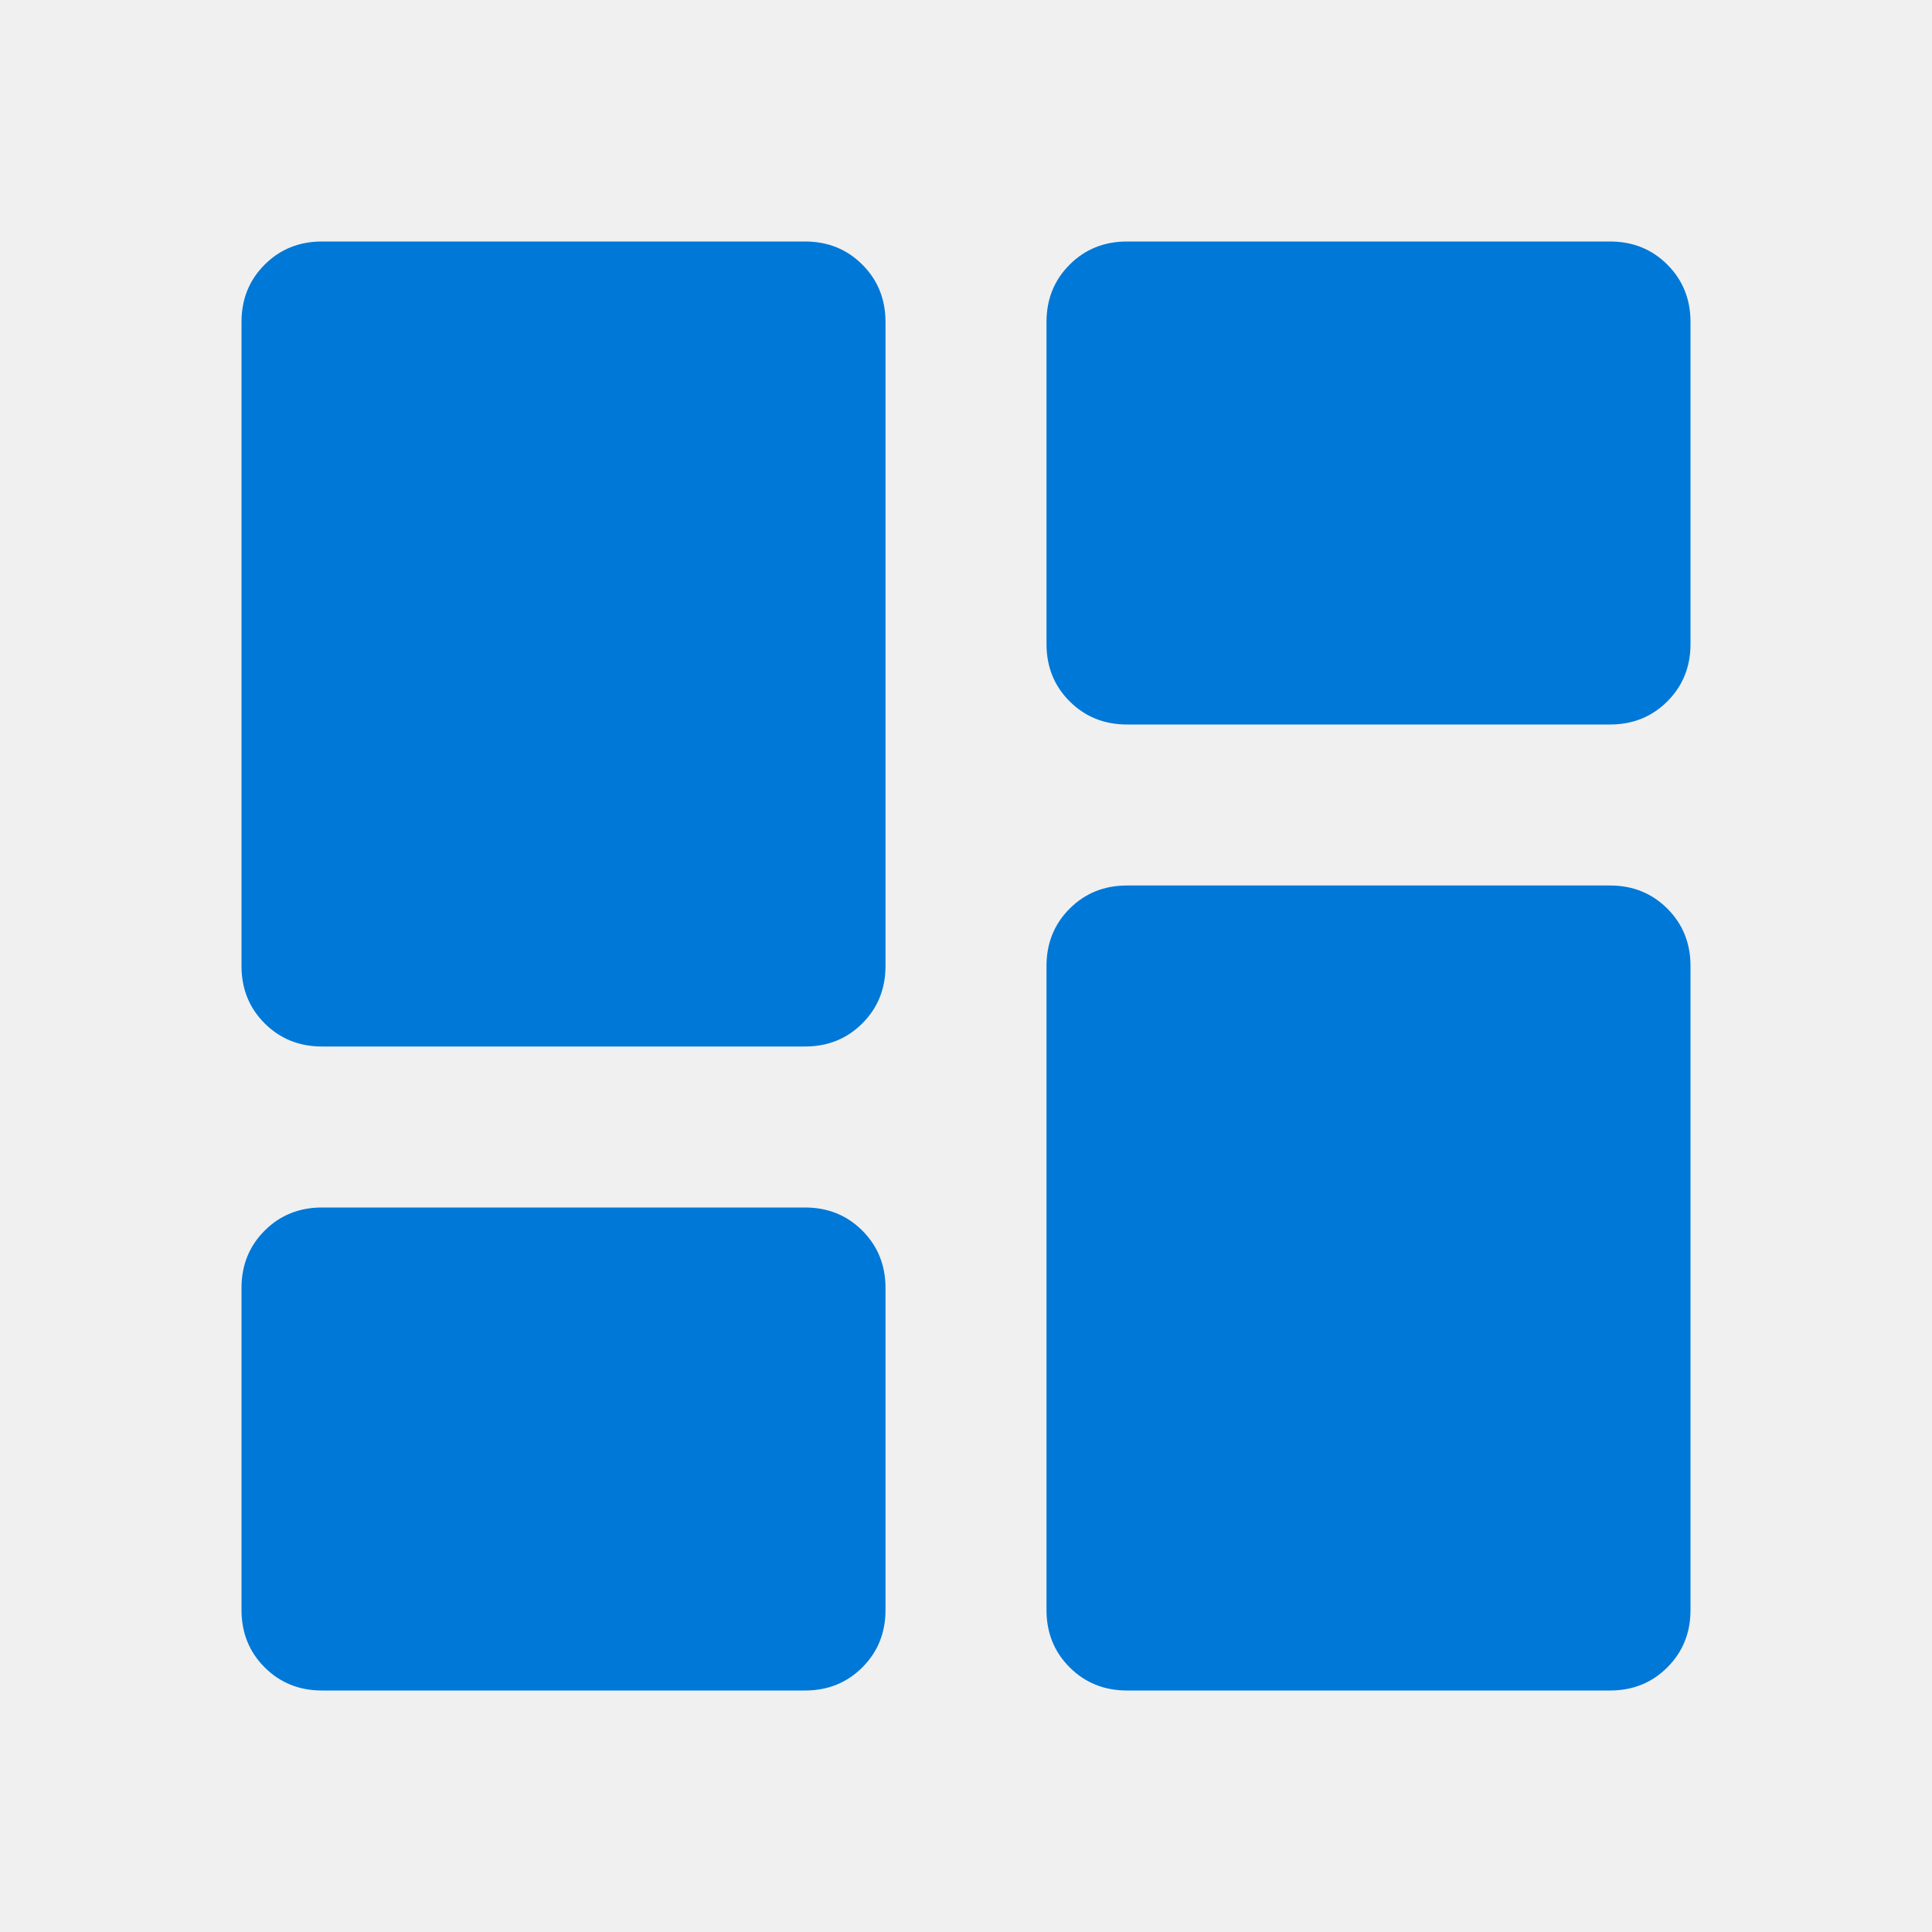
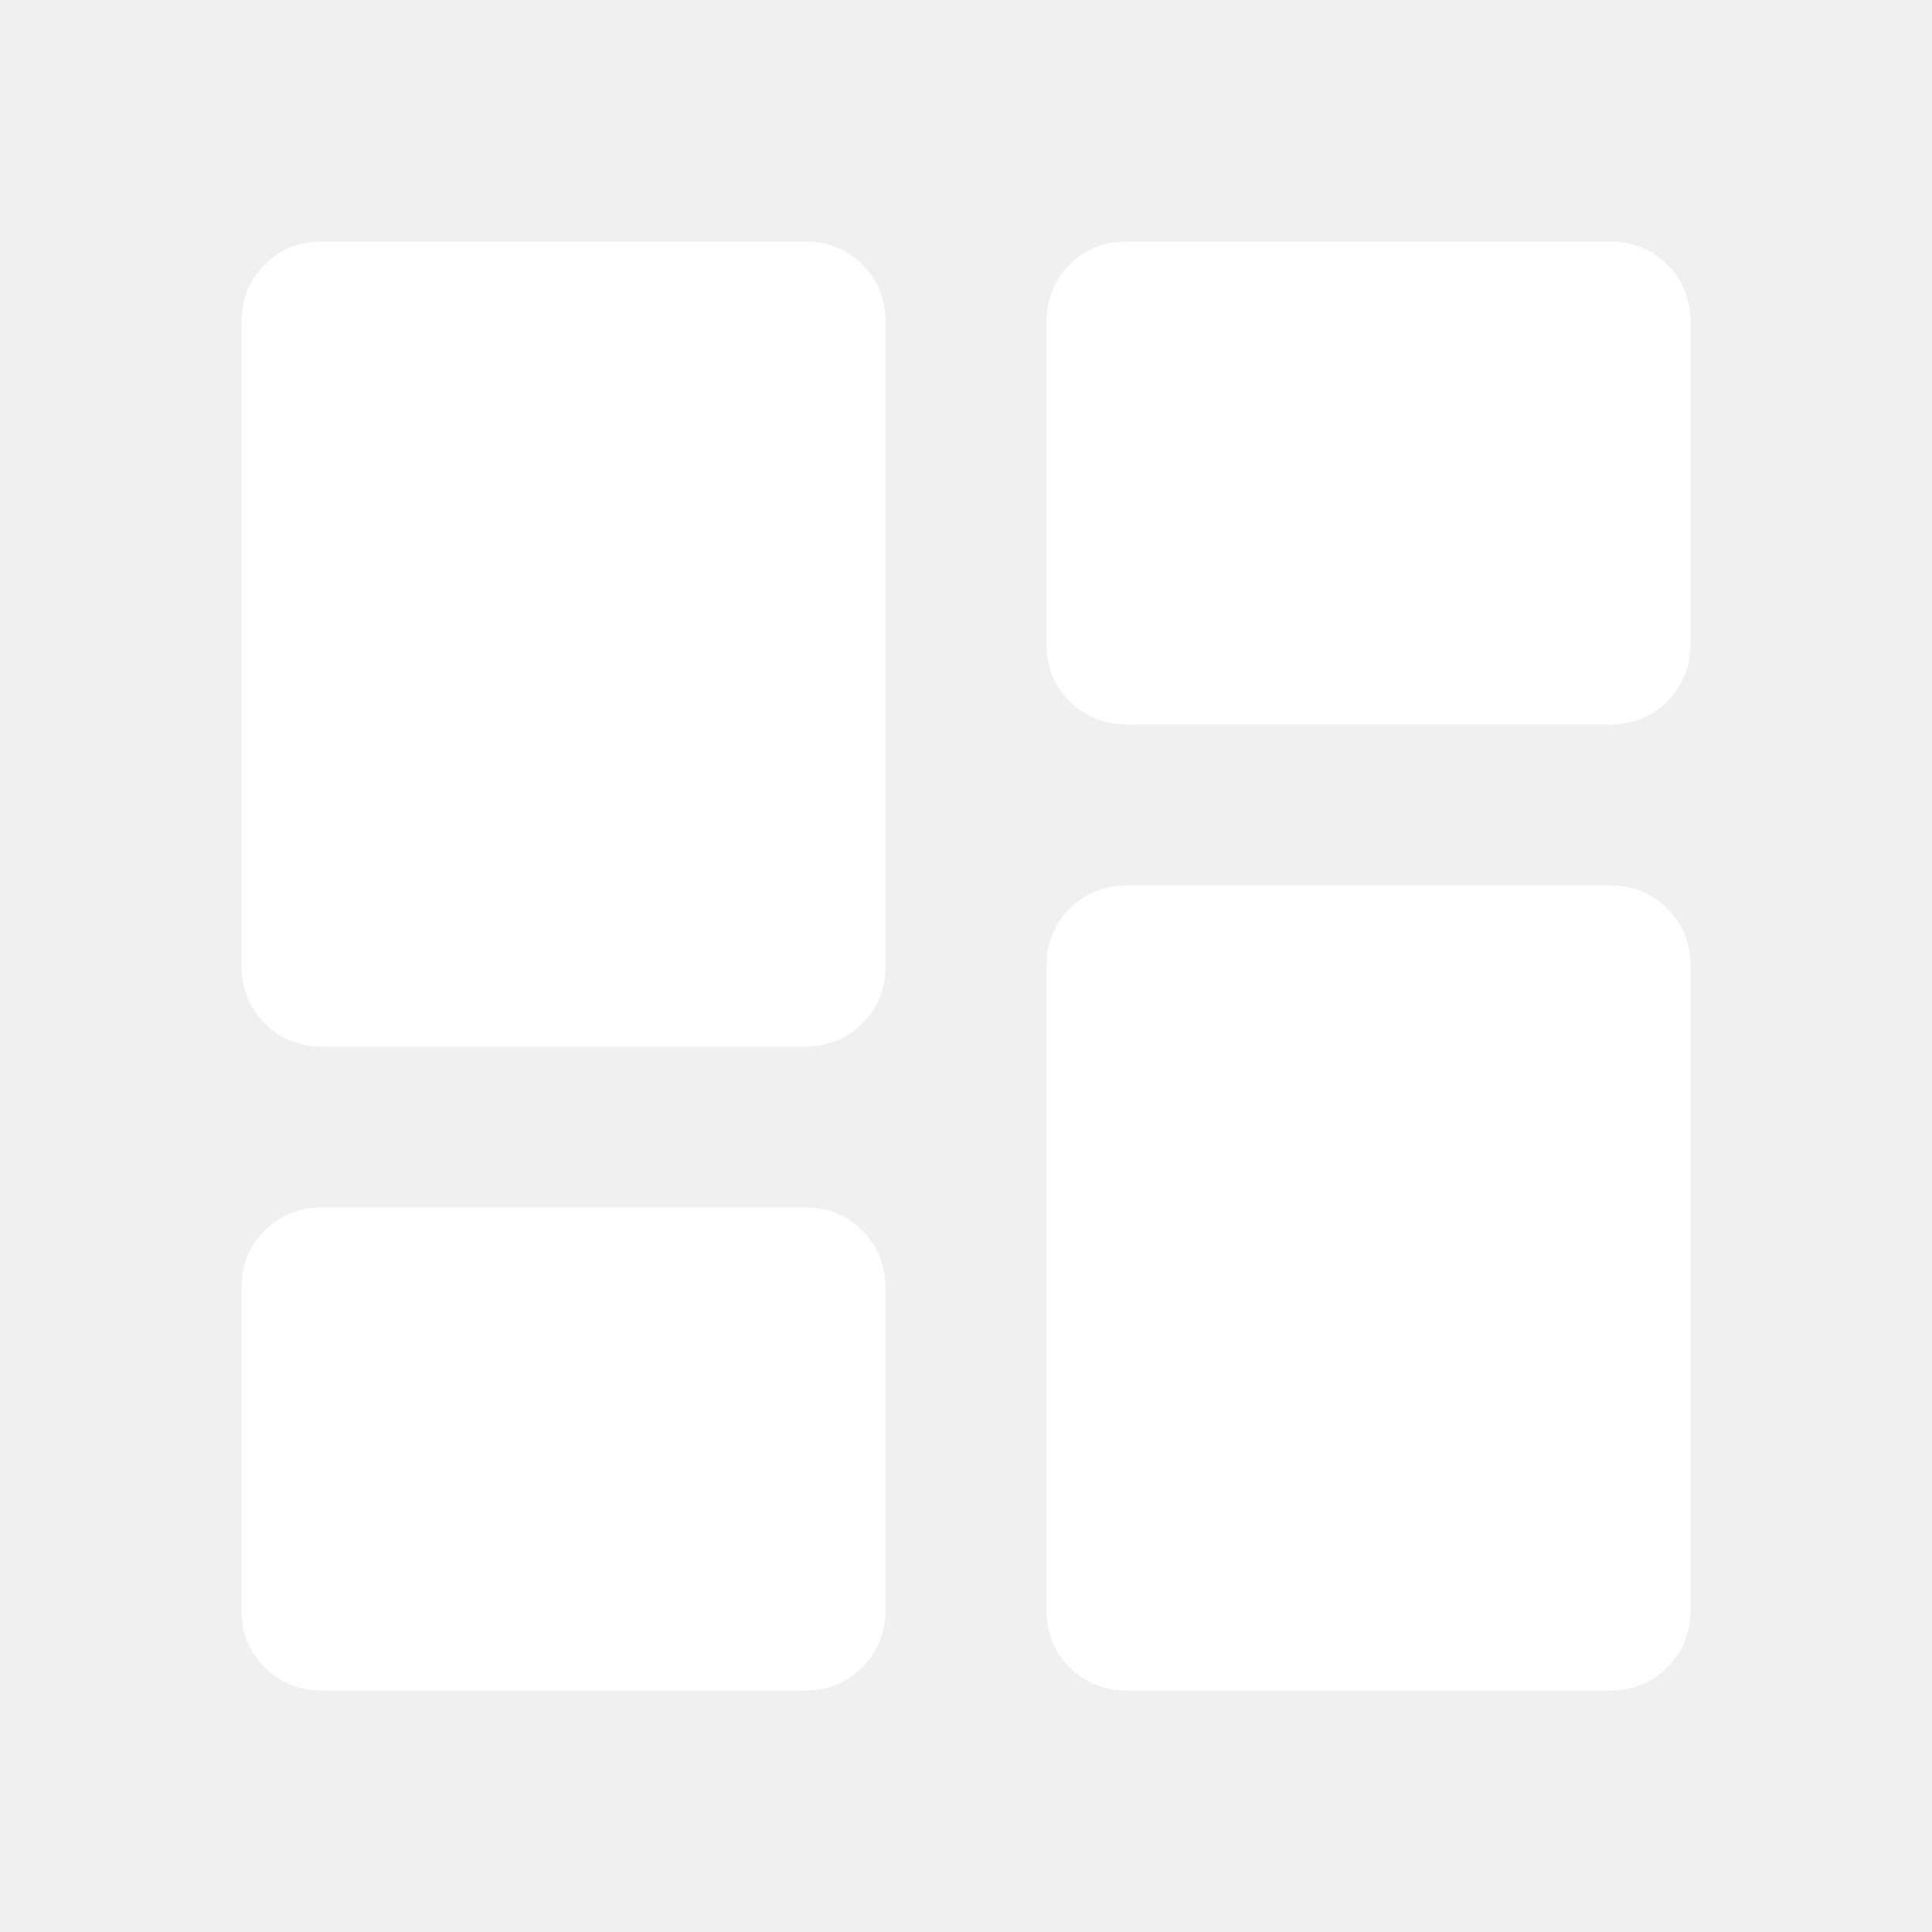
- <svg xmlns="http://www.w3.org/2000/svg" height="24px" viewBox="0 -960 960 960" width="24px" fill="#0078d7">
+ <svg xmlns="http://www.w3.org/2000/svg" height="24px" viewBox="0 -960 960 960" width="24px" fill="#fff">
  <path d="M560-600q-17 0-28.5-11.5T520-640v-160q0-17 11.5-28.5T560-840h240q17 0 28.5 11.5T840-800v160q0 17-11.5 28.5T800-600H560ZM160-440q-17 0-28.5-11.5T120-480v-320q0-17 11.5-28.5T160-840h240q17 0 28.5 11.5T440-800v320q0 17-11.5 28.5T400-440H160Zm400 320q-17 0-28.5-11.5T520-160v-320q0-17 11.5-28.5T560-520h240q17 0 28.5 11.5T840-480v320q0 17-11.5 28.5T800-120H560Zm-400 0q-17 0-28.5-11.5T120-160v-160q0-17 11.5-28.5T160-360h240q17 0 28.5 11.5T440-320v160q0 17-11.5 28.5T400-120H160Z" />
</svg>
